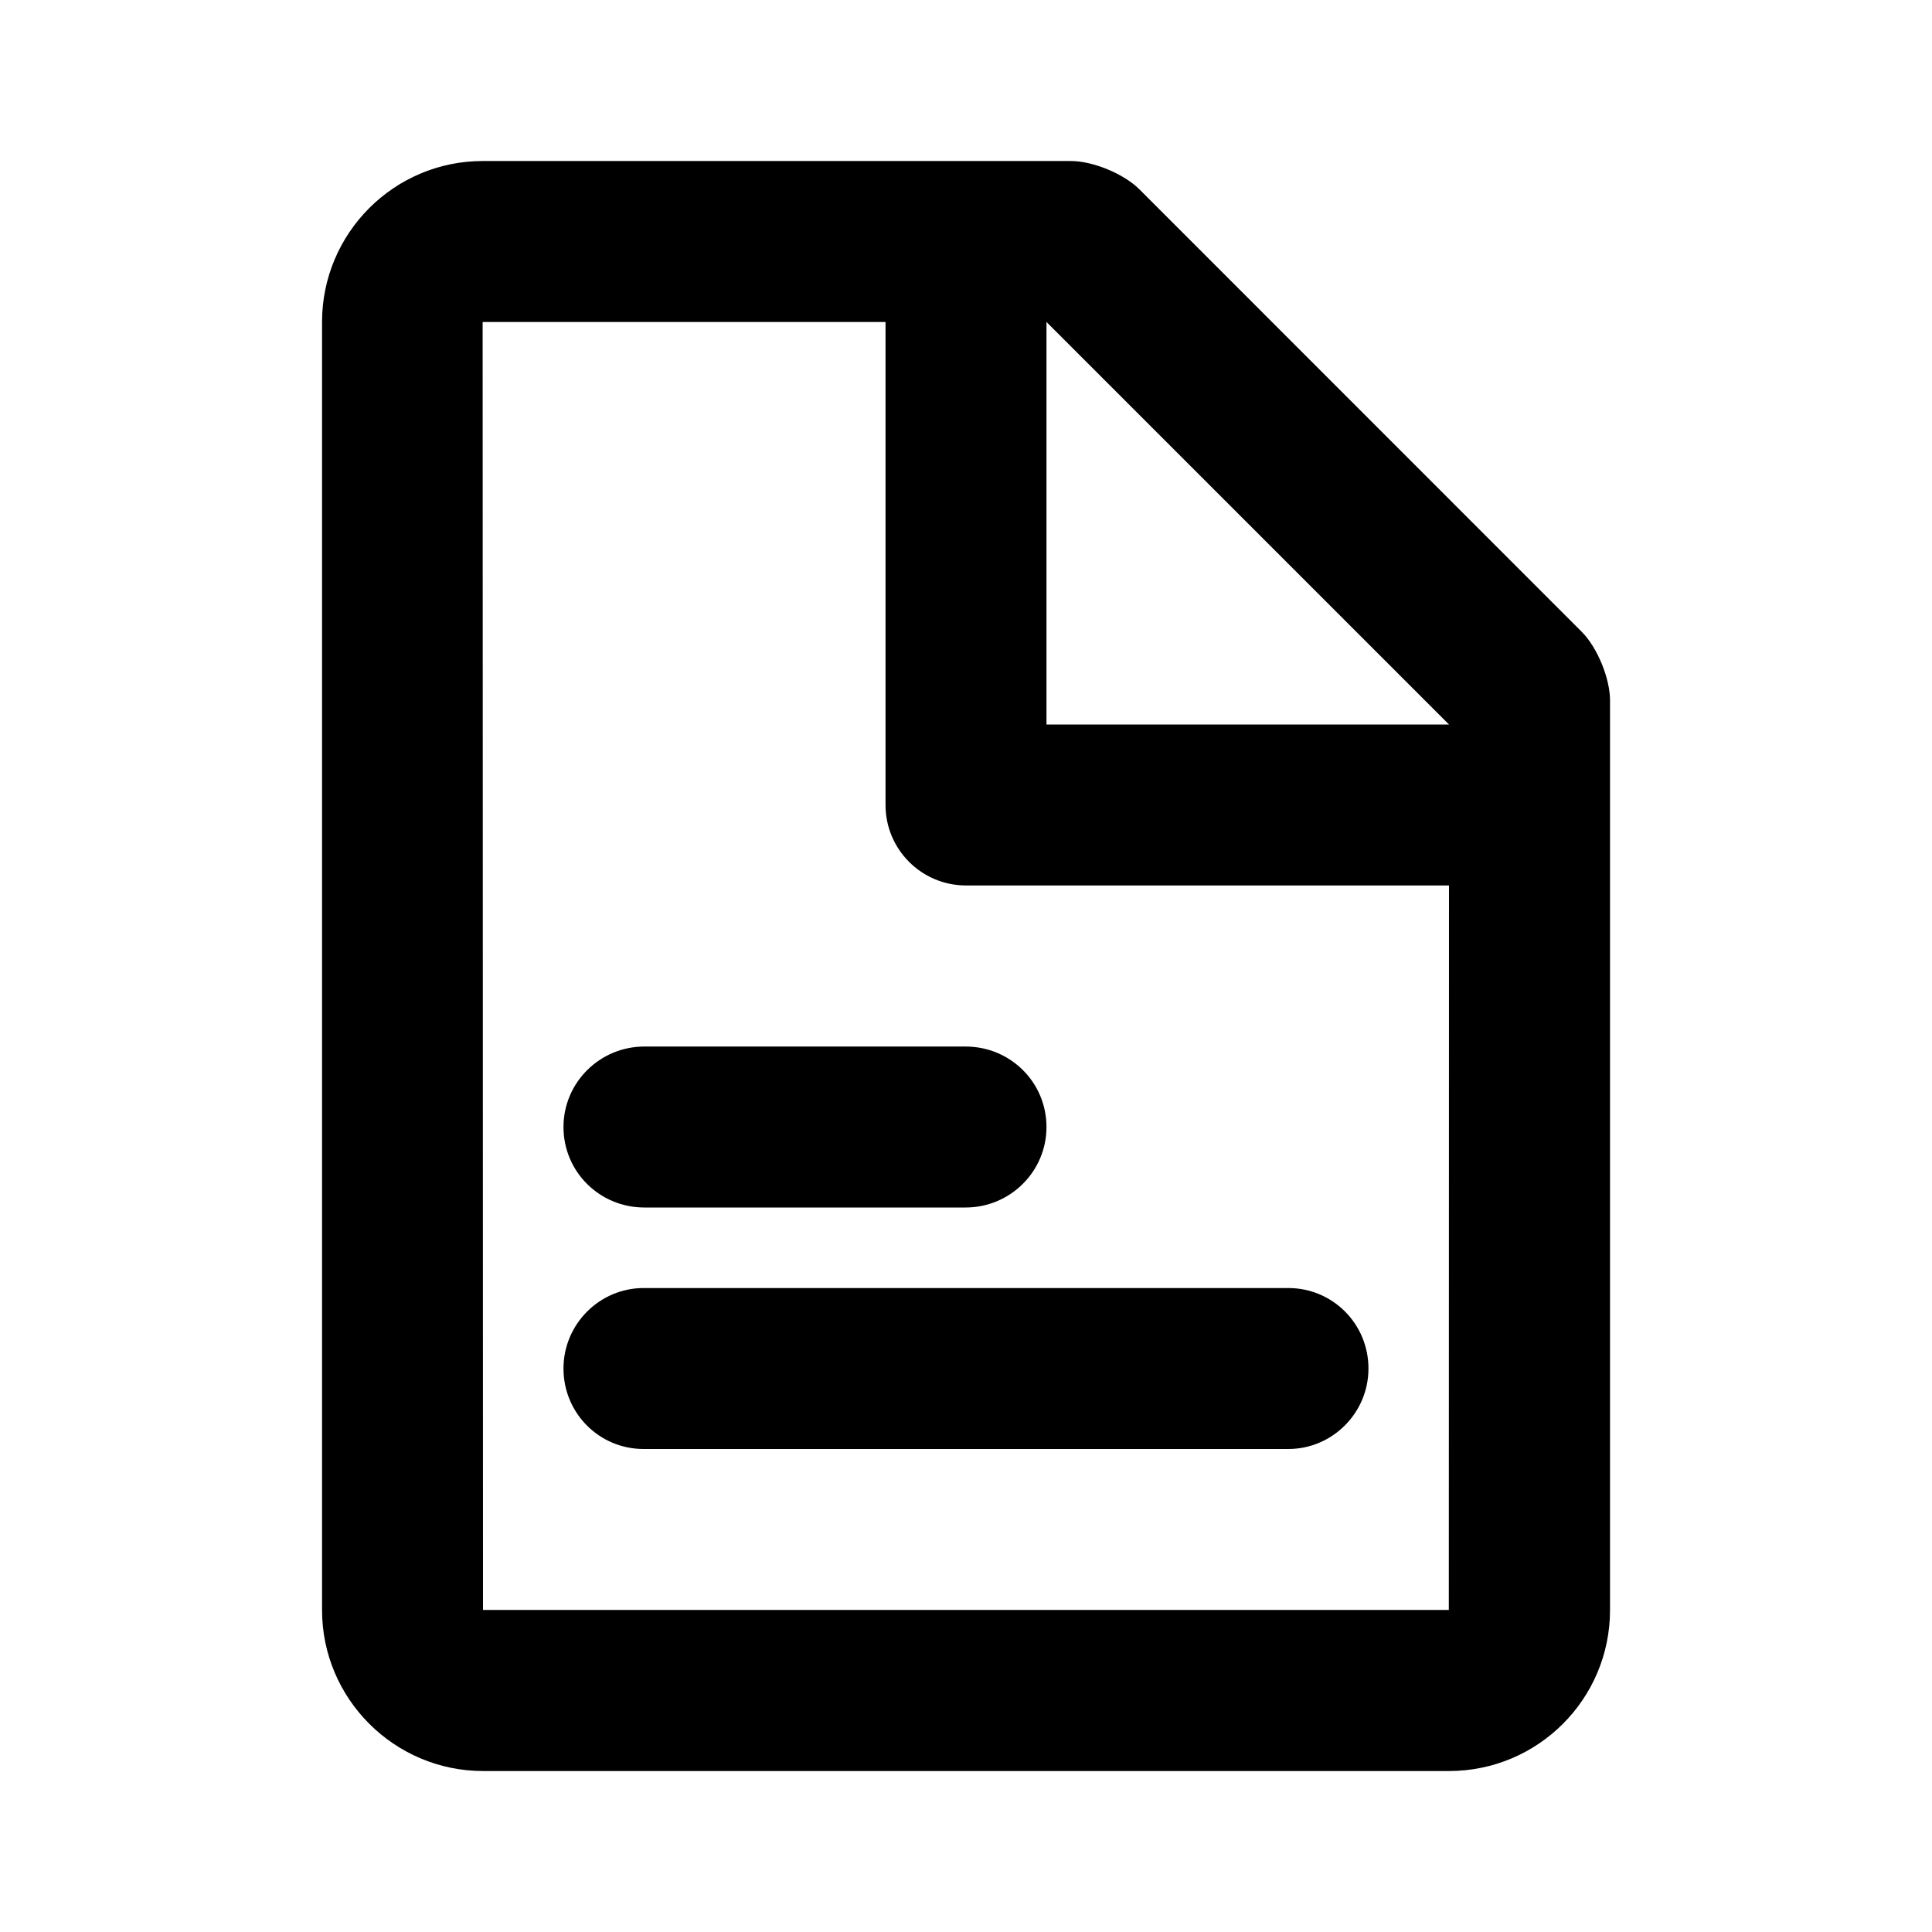
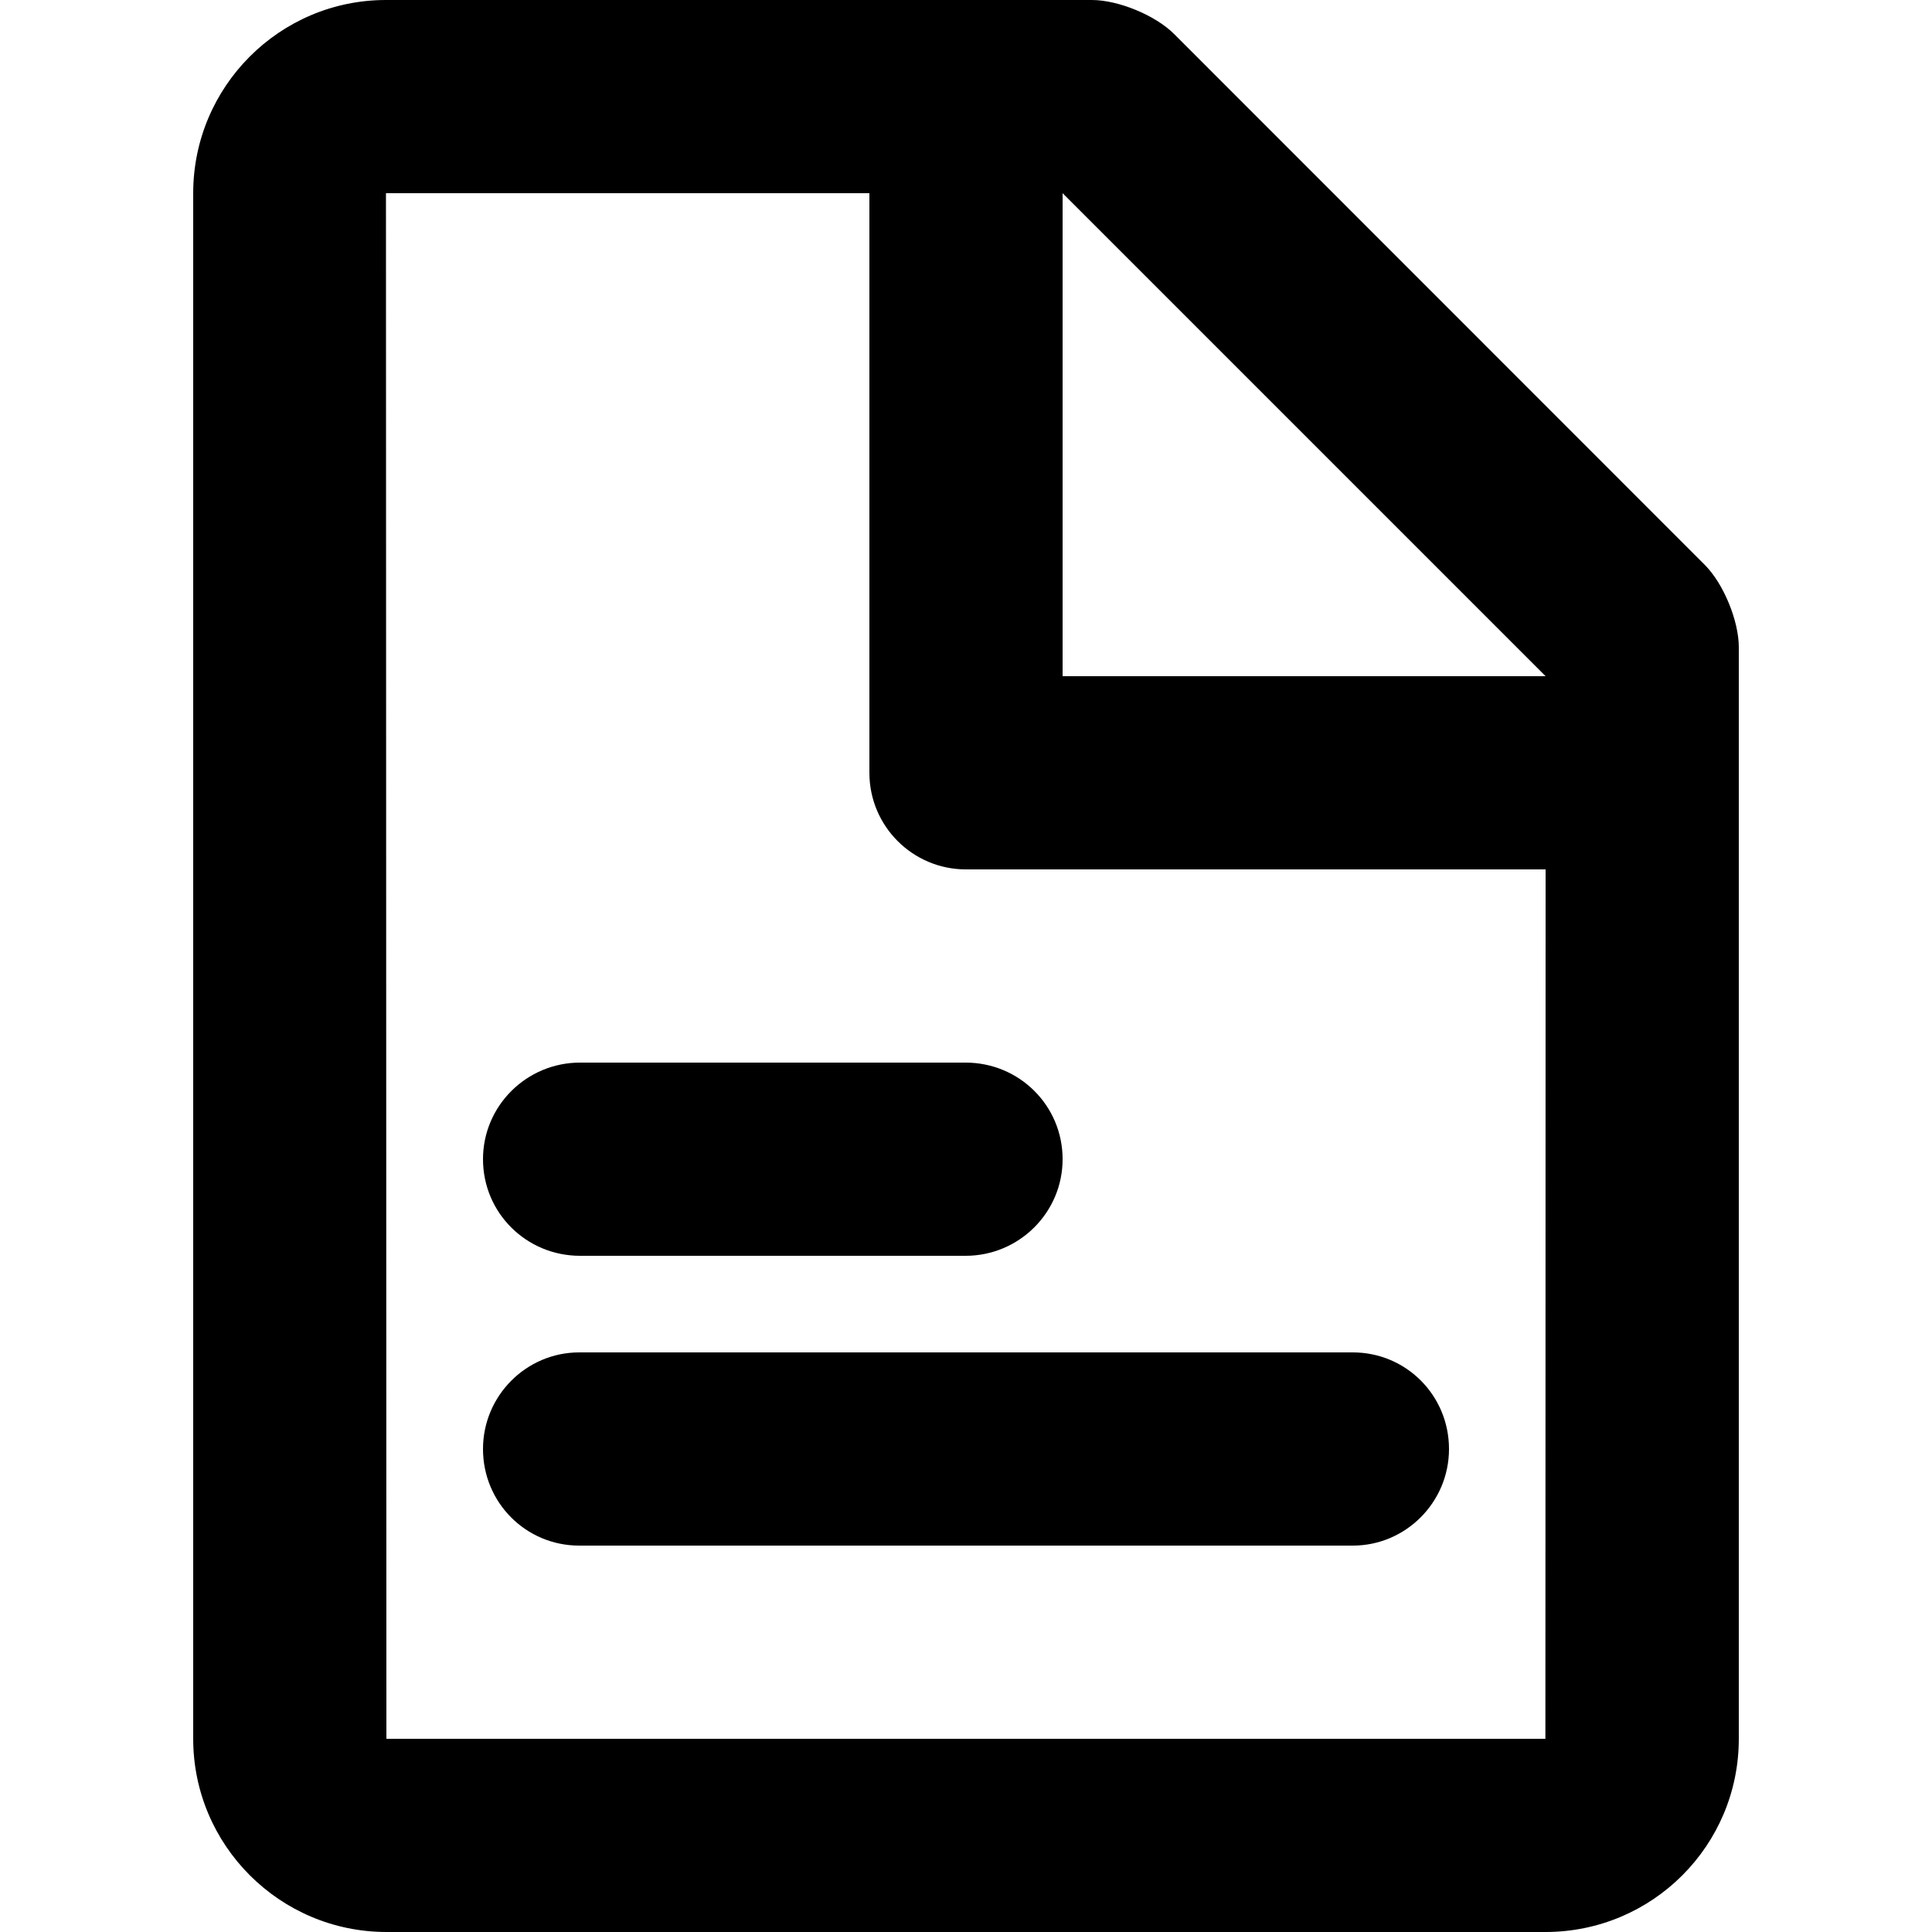
- <svg xmlns="http://www.w3.org/2000/svg" version="1.1" width="32" height="32" viewBox="0 0 32 32">
-   <path d="M14.667 5.333h-6.673l0.006 21.333 15.997 0c0 0 0.003-7.771 0.003-12h-8c-0.736 0-1.333-0.597-1.333-1.333v-8zM17.333 12h6.667l-6.667-6.667v6.667zM7.994 2.667h9.743c0.368 0 0.879 0.213 1.134 0.468l7.328 7.33c0.258 0.259 0.468 0.772 0.468 1.134v15.069c0 1.472-1.193 2.666-2.669 2.666h-15.994c-1.474 0-2.67-1.198-2.67-2.667v-21.333c0-1.473 1.194-2.667 2.661-2.667zM9.333 22.667c0-0.736 0.599-1.333 1.327-1.333h10.679c0.733 0 1.327 0.592 1.327 1.333 0 0.736-0.599 1.333-1.327 1.333h-10.679c-0.733 0-1.327-0.592-1.327-1.333zM9.333 18.667c0-0.736 0.601-1.333 1.339-1.333h5.322c0.74 0 1.339 0.592 1.339 1.333 0 0.736-0.601 1.333-1.339 1.333h-5.322c-0.74 0-1.339-0.592-1.339-1.333z" />
+ <svg xmlns="http://www.w3.org/2000/svg" version="1.1" width="1500" height="1500" viewBox="0 0 1500 1500">
+   <path d="M675 150.001h-375.34l0.34 1199.997 899.839 0.001c0 0 0.167-437.123 0.164-675h-450.003c-41.421 0-75-33.58-75-75v-450zM825 525h374.999l-374.999-374.999v374.999zM299.662 0h548.048c20.692 0 49.427 11.962 63.791 26.332l412.176 412.332c14.537 14.543 26.323 43.434 26.323 63.781v847.61c0 82.812-67.088 149.944-150.16 149.944h-899.679c-82.931 0-150.16-67.367-150.16-150.001v-1199.997c0-82.844 67.191-150.001 149.66-150.001zM375.001 1124.999c0-41.421 33.683-75 74.654-75h600.69c41.231 0 74.654 33.29 74.654 75 0 41.421-33.683 75-74.654 75h-600.69c-41.231 0-74.654-33.29-74.654-75zM375.001 900c0-41.421 33.823-75 75.321-75h299.36c41.599 0 75.321 33.29 75.321 75 0 41.421-33.823 75-75.321 75h-299.36c-41.599 0-75.321-33.29-75.321-75z" />
</svg>
